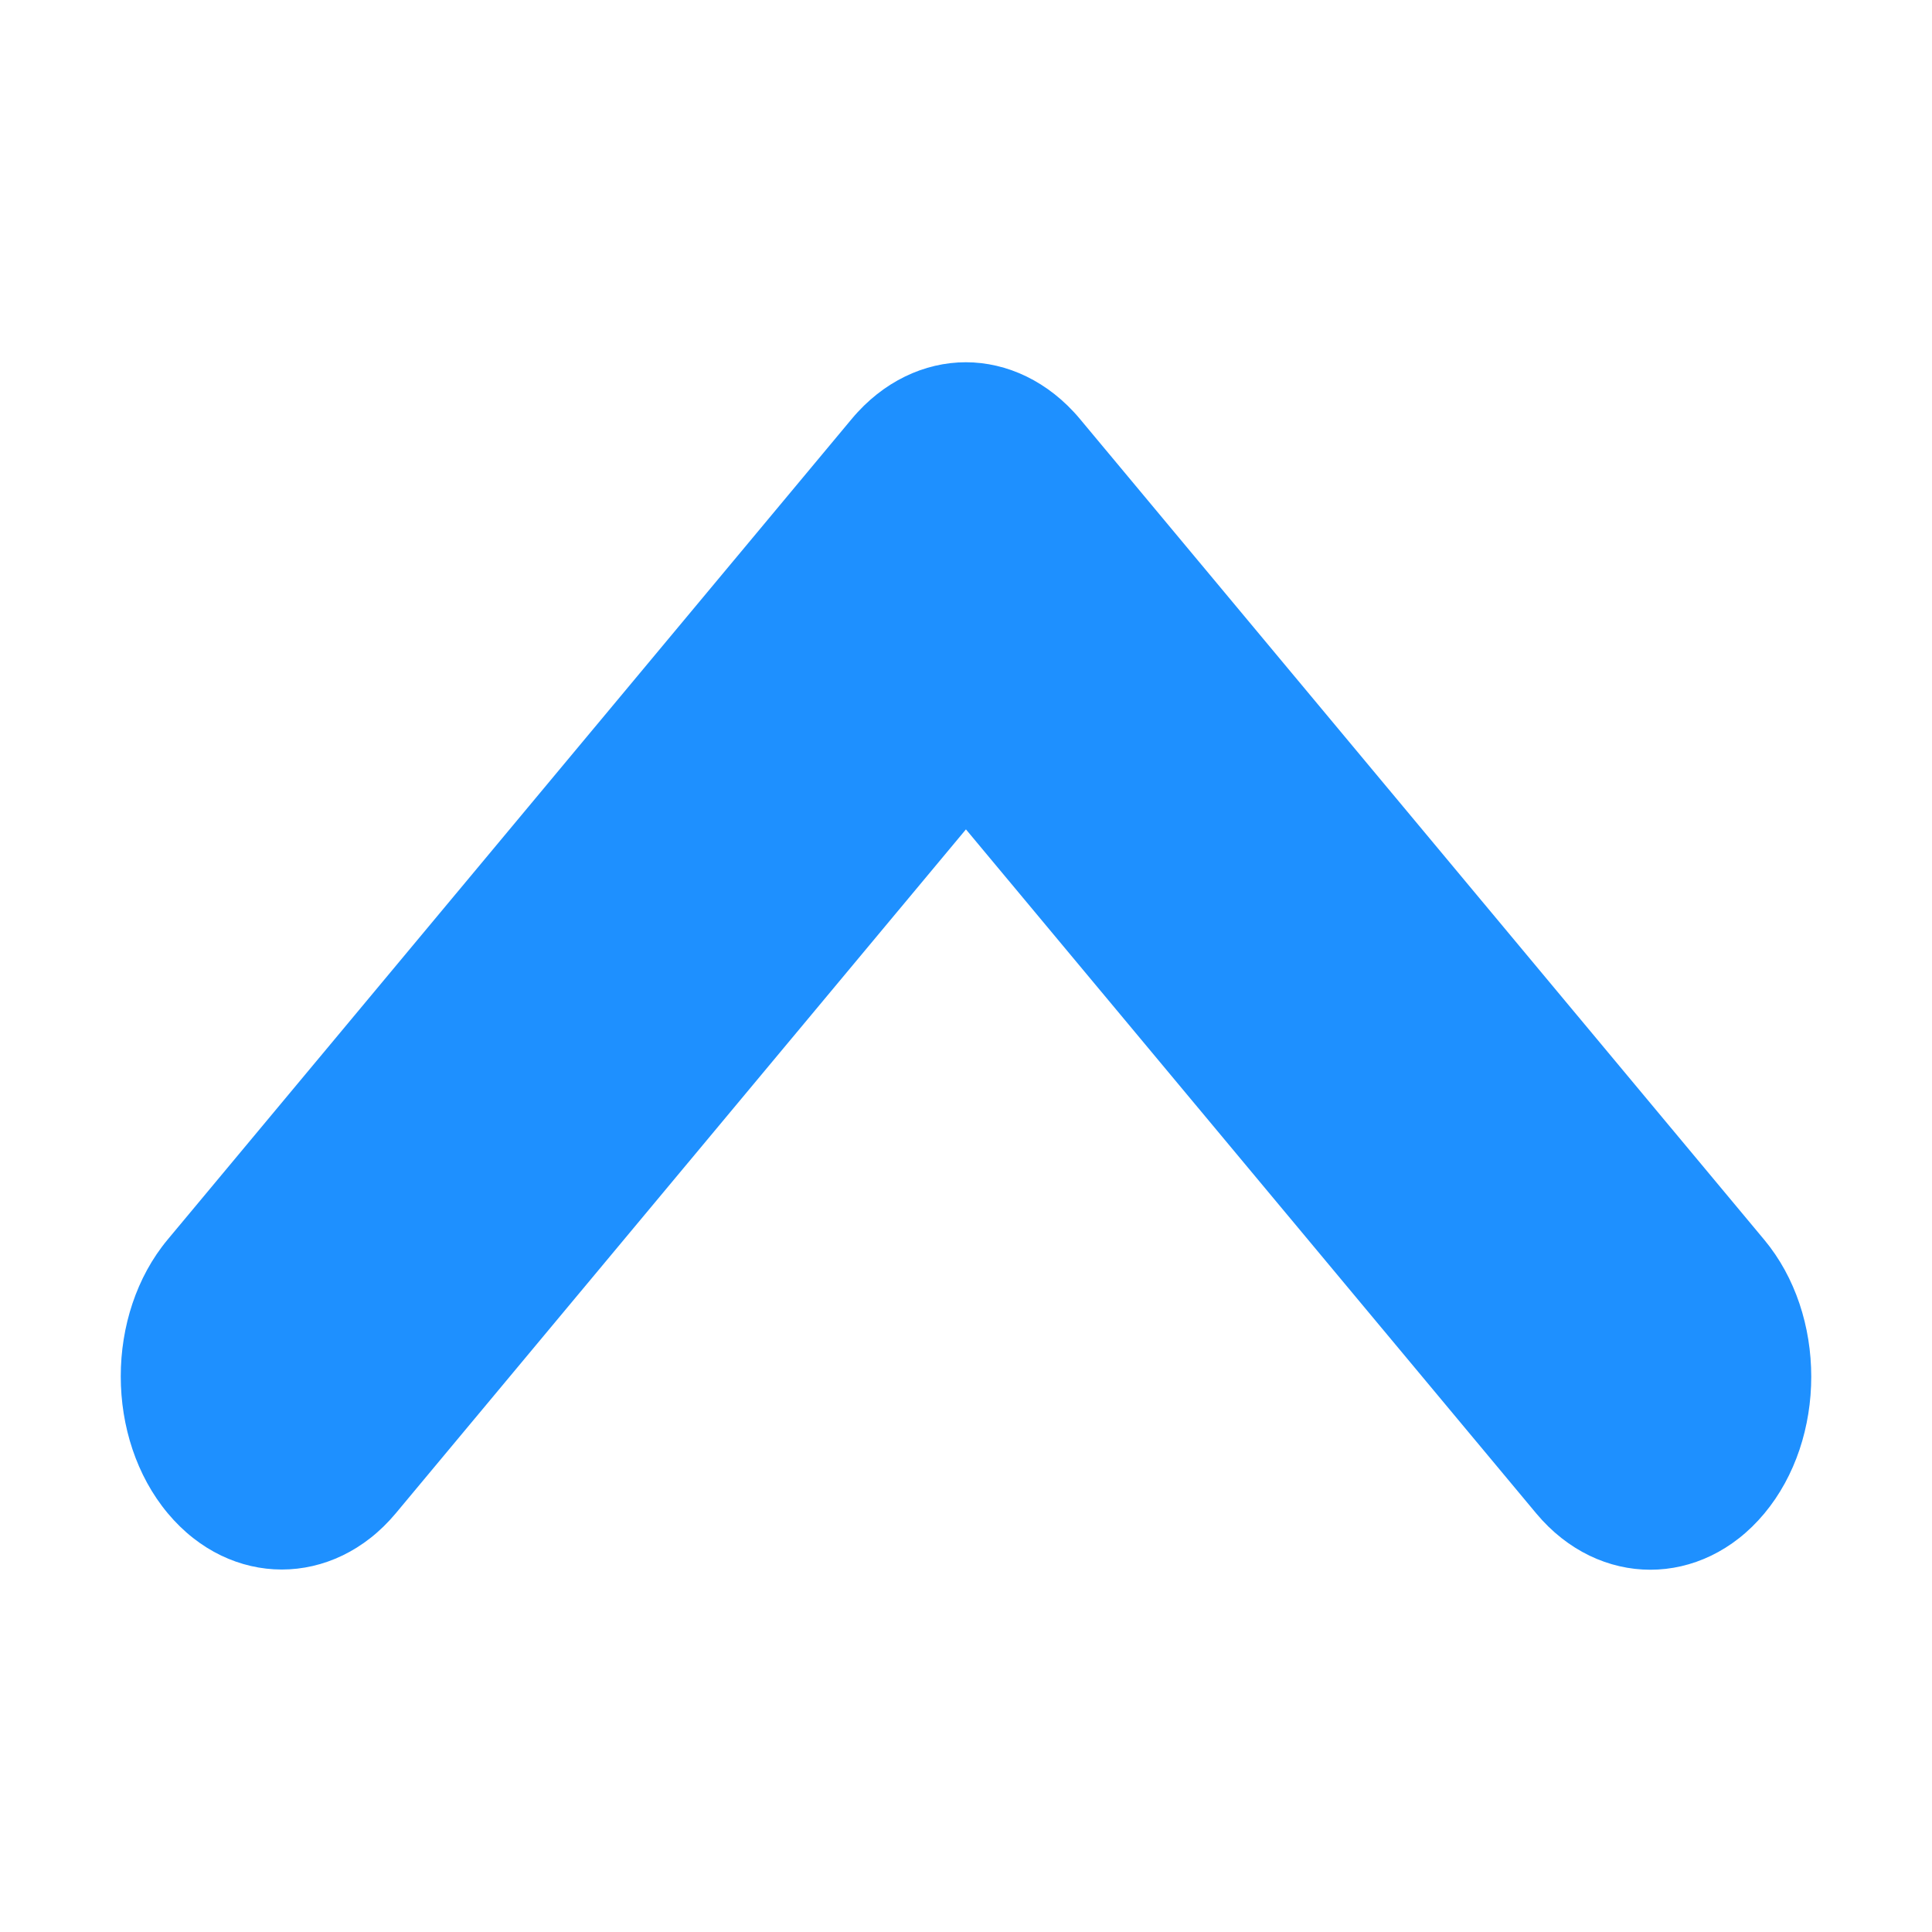
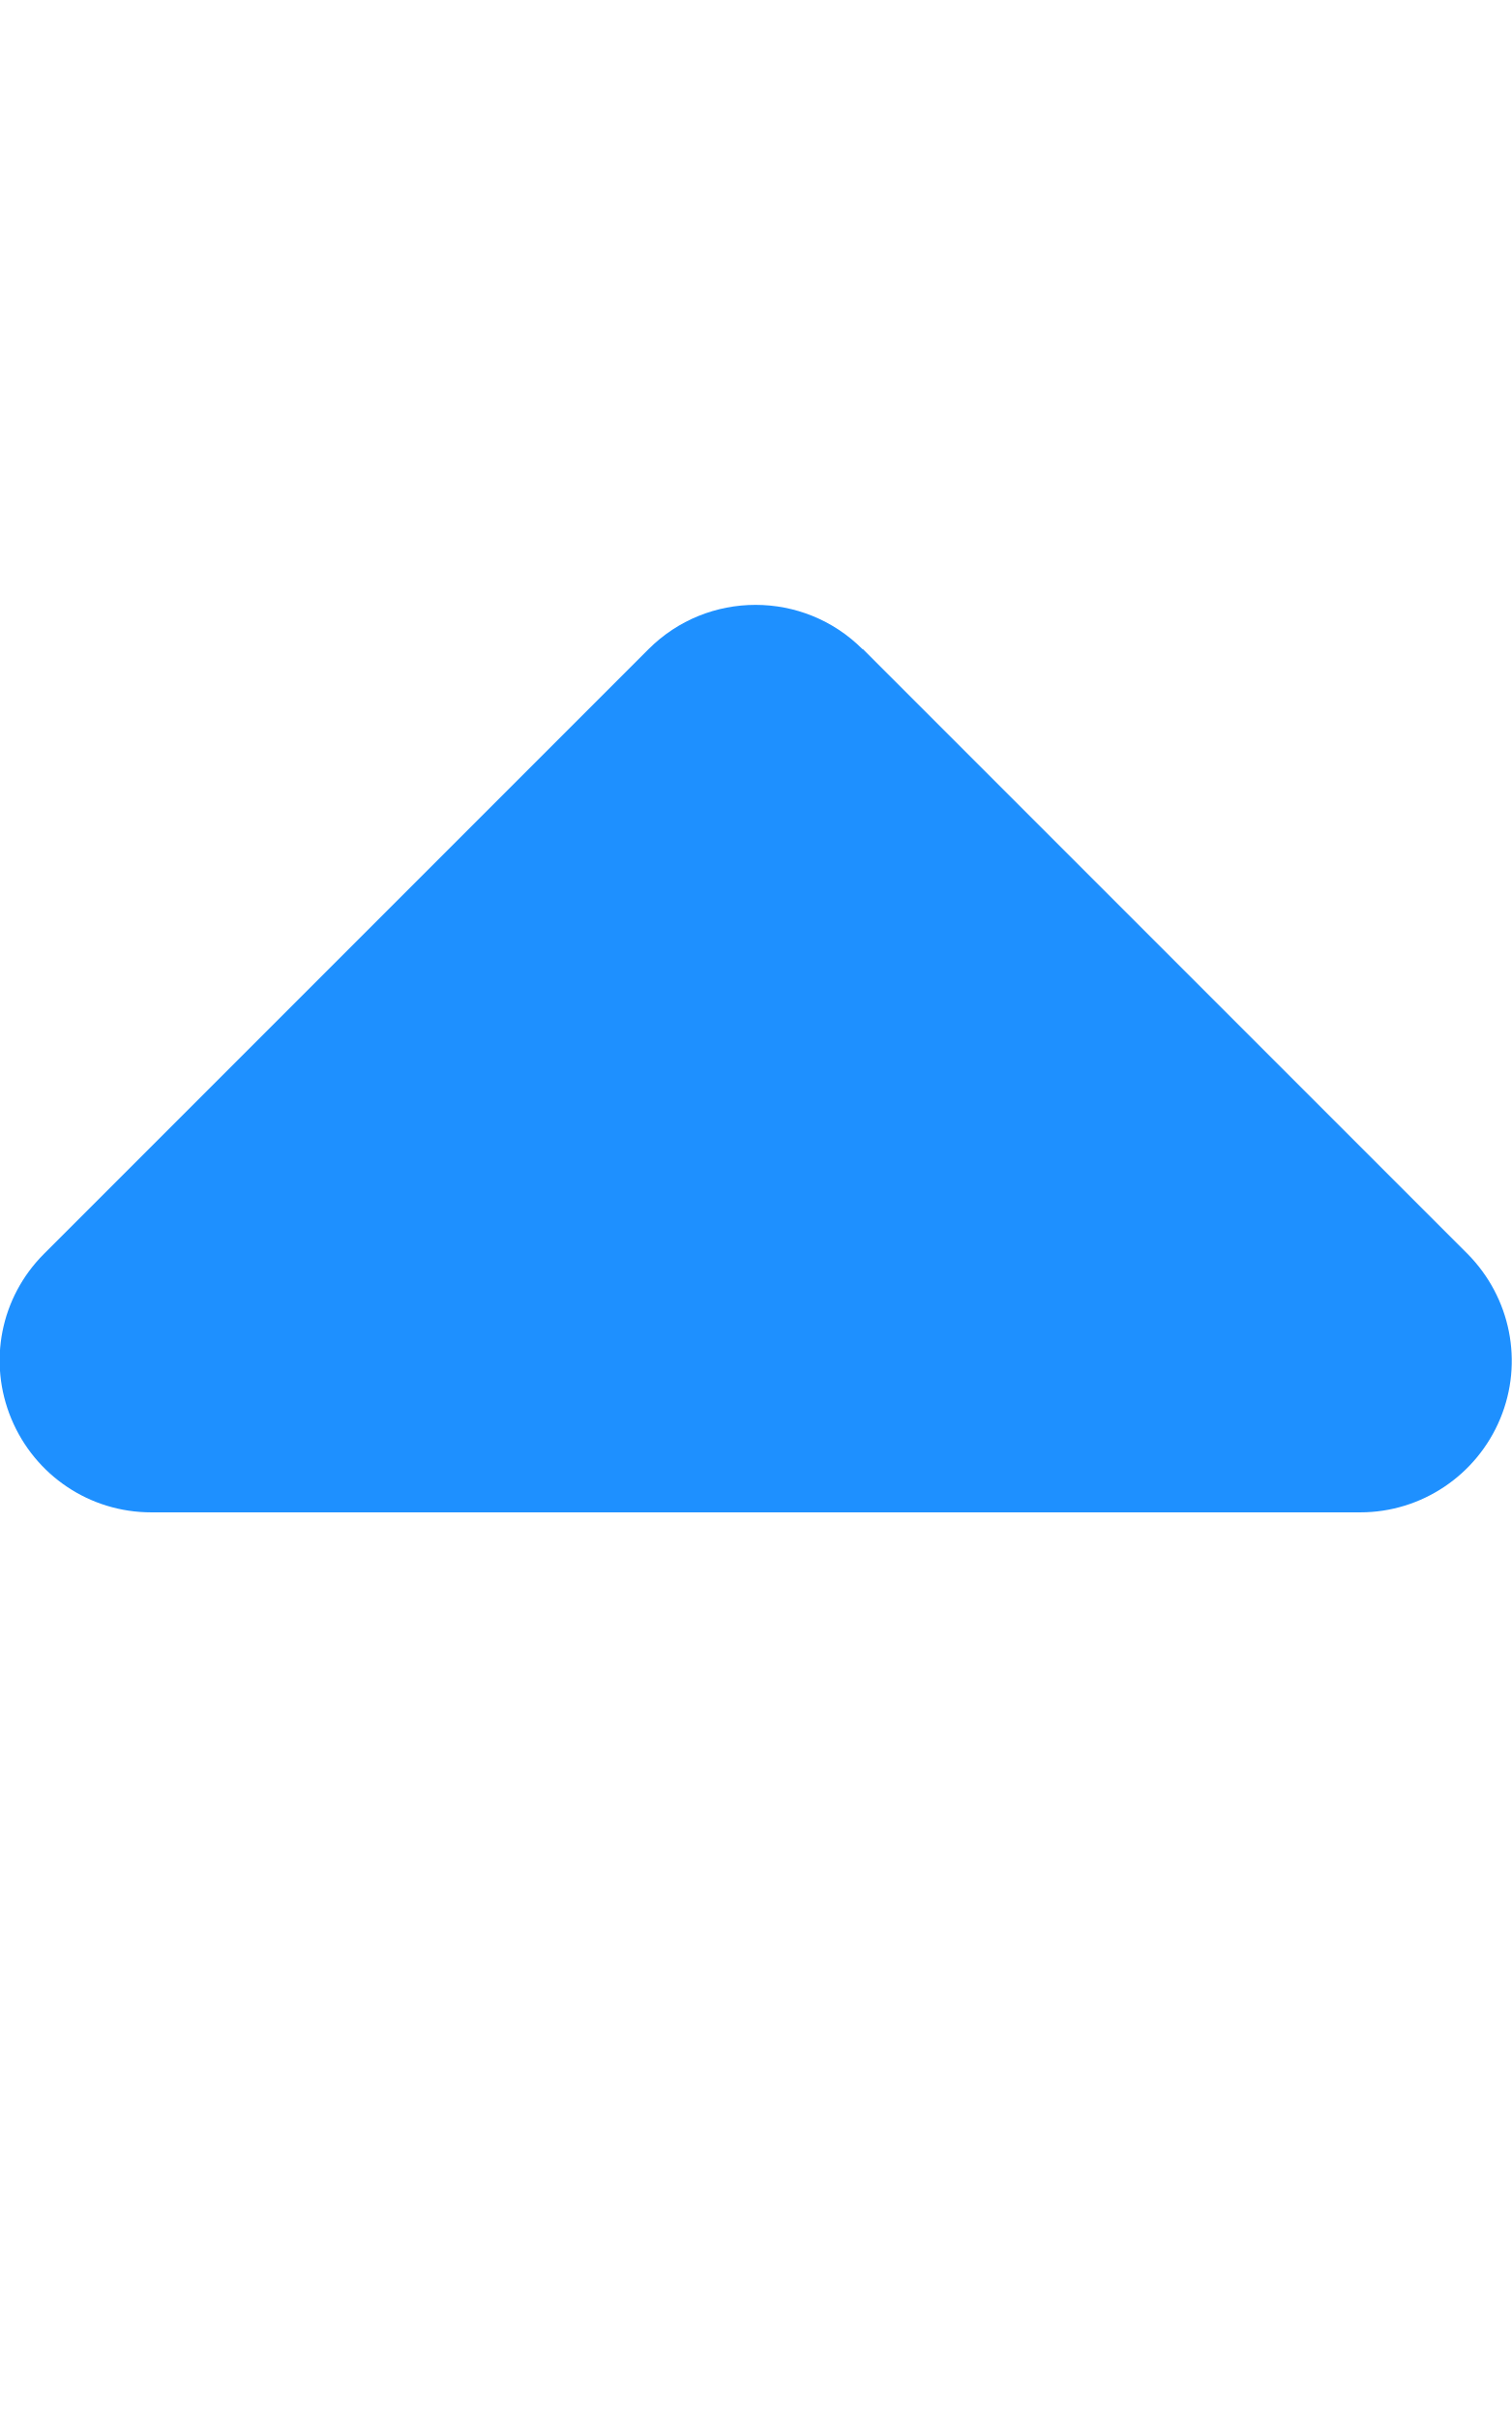
- <svg xmlns="http://www.w3.org/2000/svg" height="32" viewBox="0 0 32 32" width="32">
-   <path d="m30 22.802c0.0.822-.259 1.644-.777 2.266-1.036 1.243-2.741 1.242-3.778-.001h-0l-9.446-11.33-9.443 11.327c-1.036 1.243-2.741 1.243-3.778-0-0-0-0-0-0-0-0-0-0-0-0-0-1.037-1.243-1.037-3.29-.001-4.533l11.331-13.593c.518-.621 1.206-.938 1.889-.938.682 0 1.37.317 1.889.938h0l11.336 13.597c.518.622.778 1.444.778 2.267z" fill="#1e90ff" />
+ <svg xmlns="http://www.w3.org/2000/svg" viewBox="0 0 320 512">
+   <path fill="#1e90ff" d="M182.6 137.4c-12.5-12.5-32.8-12.5-45.3 0l-128 128c-9.2 9.2-11.9 22.9-6.9 34.9s16.6 19.8 29.6 19.8H288c12.9 0 24.6-7.8 29.6-19.8s2.2-25.7-6.9-34.9l-128-128z" />
</svg>
